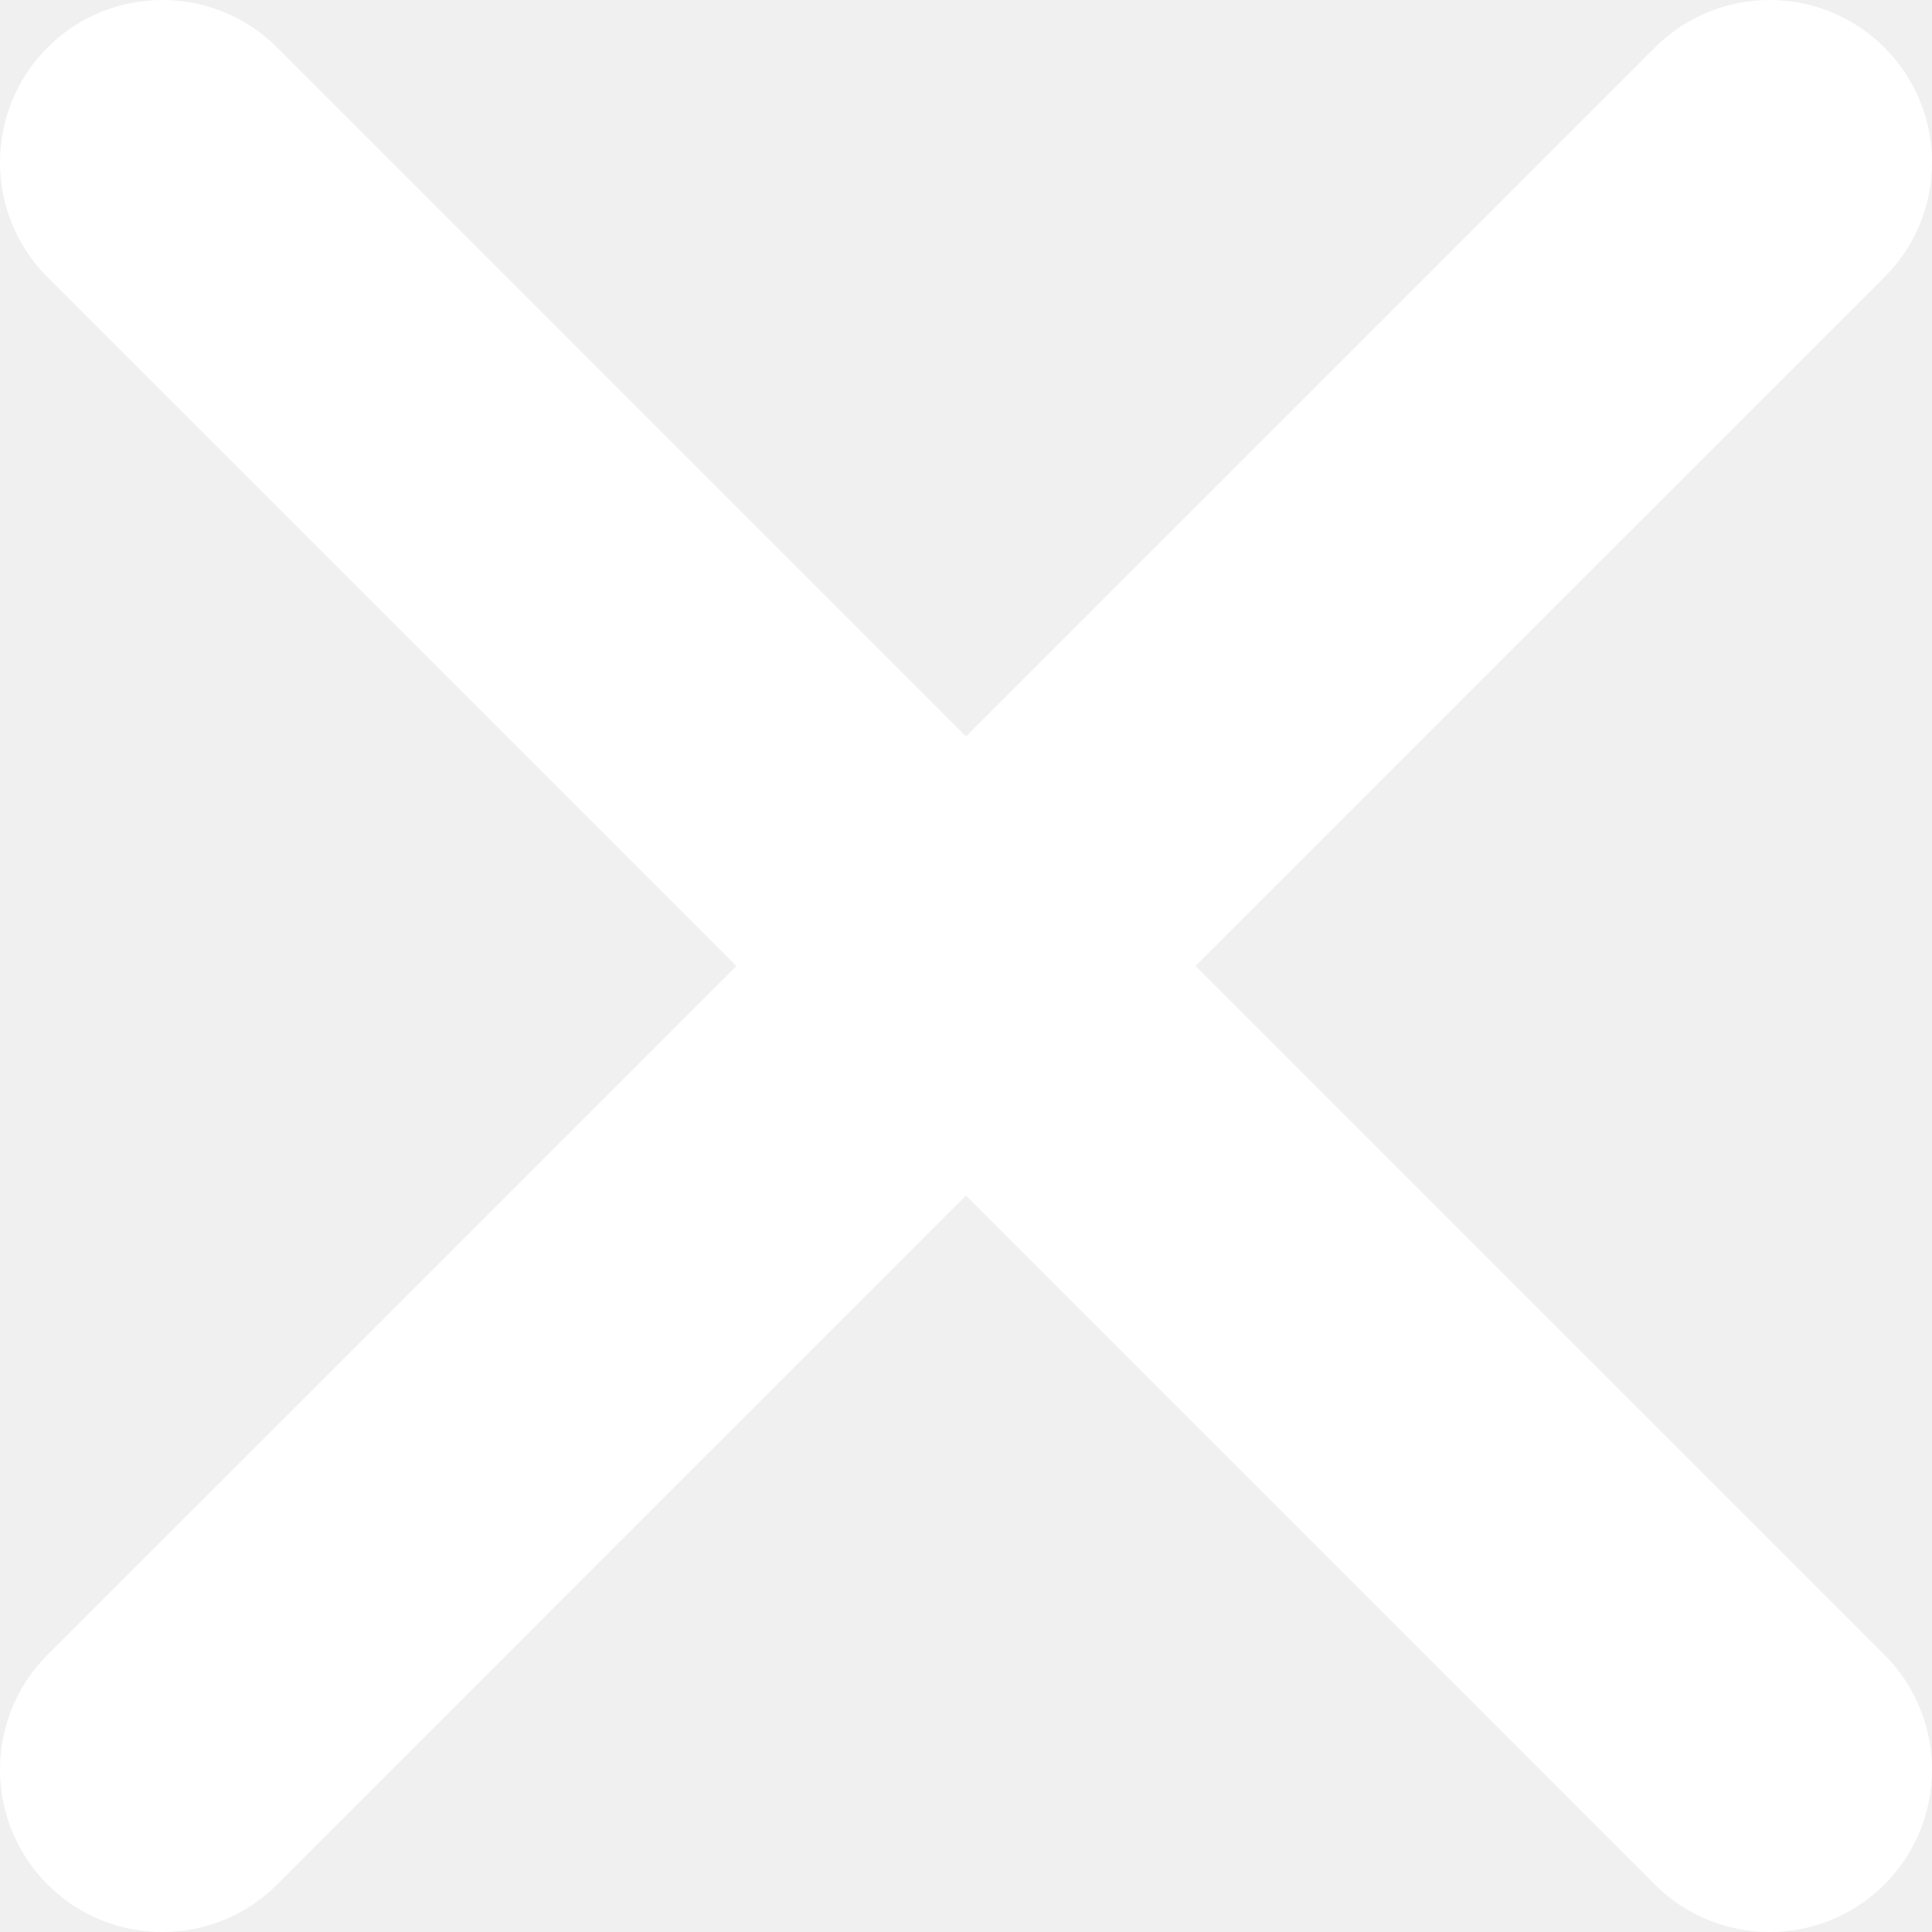
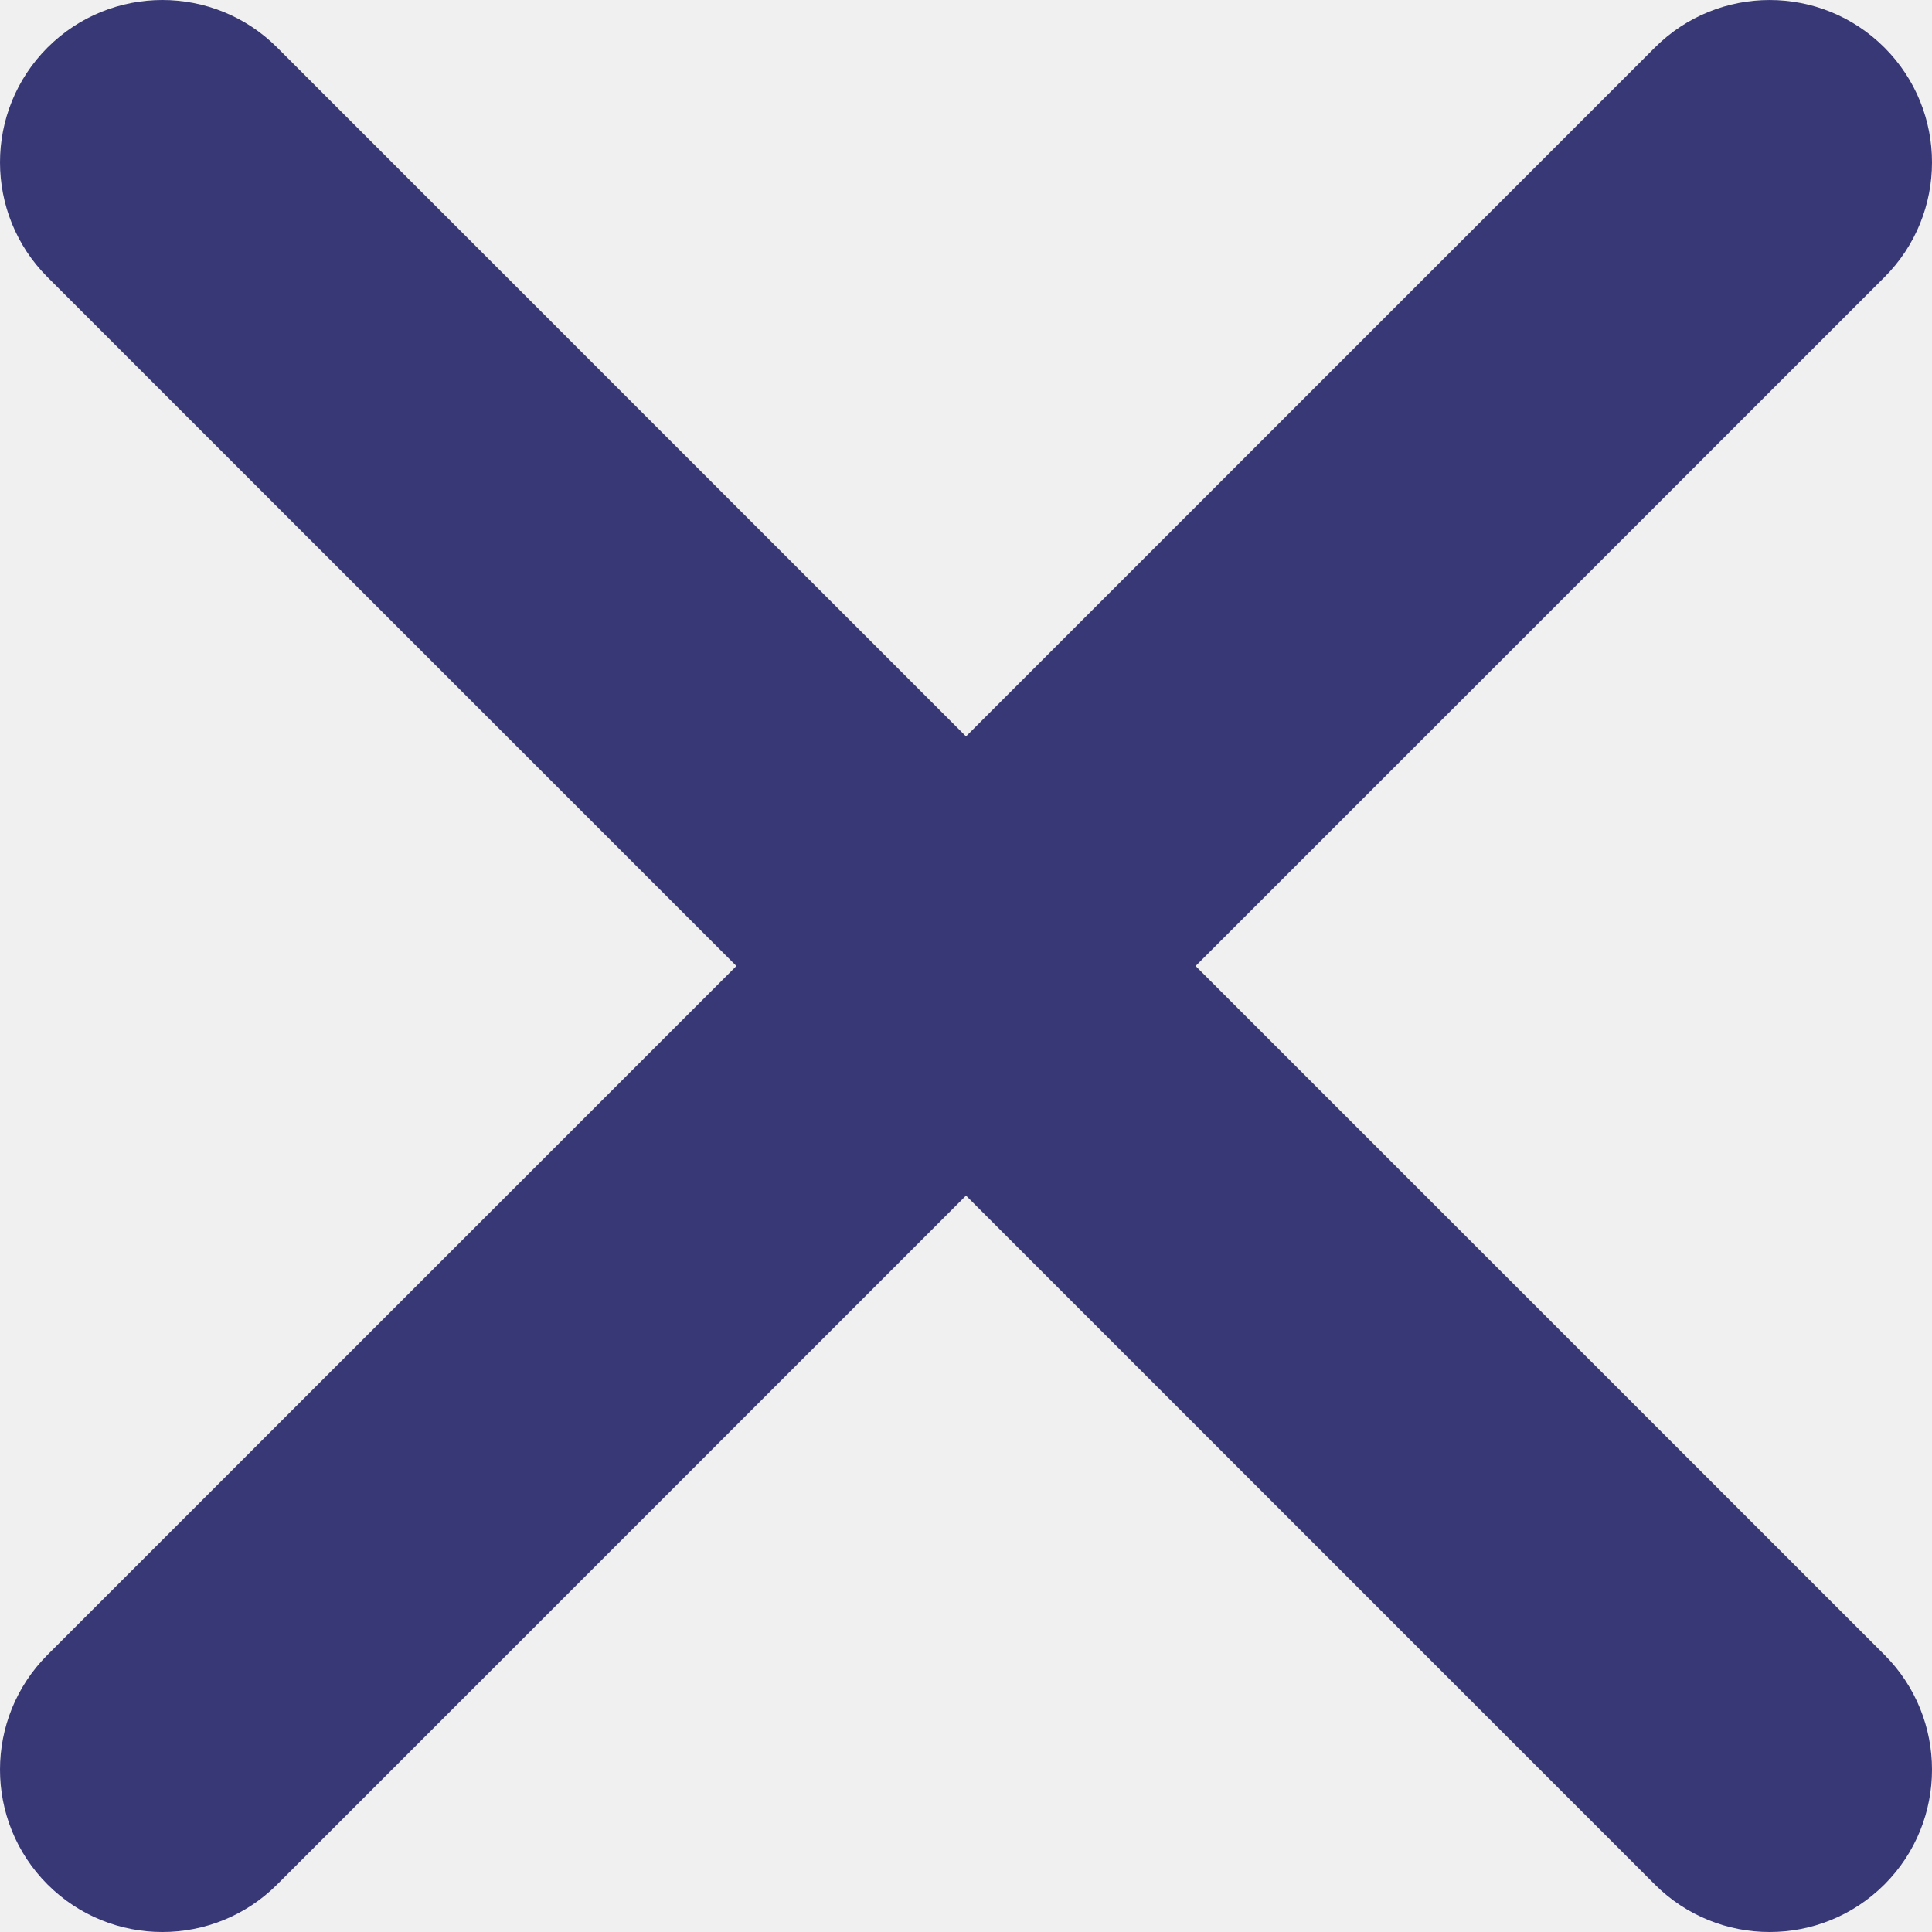
<svg xmlns="http://www.w3.org/2000/svg" width="30px" height="30px" viewBox="0 0 30 30" version="1.1">
  <g id="Web-Skillterr" stroke="none" stroke-width="1" fill="none" fill-rule="evenodd">
-     <g id="Skillterr-LP-Dark" transform="translate(-190, -2357)" fill="#FFFFFF">
+     <g id="Skillterr-LP-Dark" transform="translate(-190, -2357)" fill="#383876">
      <g id="Blog-Post-2" transform="translate(190, 2218)">
        <g id="cancel-music" transform="translate(0, 139)">
          <path d="M18.565,15 L29.262,4.304 C30.246,3.319 30.246,1.723 29.262,0.739 C28.277,-0.246 26.681,-0.246 25.696,0.739 L15,11.435 L4.304,0.738 C3.319,-0.246 1.723,-0.246 0.738,0.738 C-0.246,1.723 -0.246,3.319 0.738,4.304 L11.435,15 L0.738,25.696 C-0.246,26.681 -0.246,28.277 0.738,29.262 C1.723,30.246 3.319,30.246 4.304,29.262 L15,18.565 L25.696,29.262 C26.681,30.246 28.277,30.246 29.262,29.262 C30.246,28.277 30.246,26.681 29.262,25.696 L18.565,15 Z" id="Path" />
        </g>
      </g>
    </g>
  </g>
</svg>
